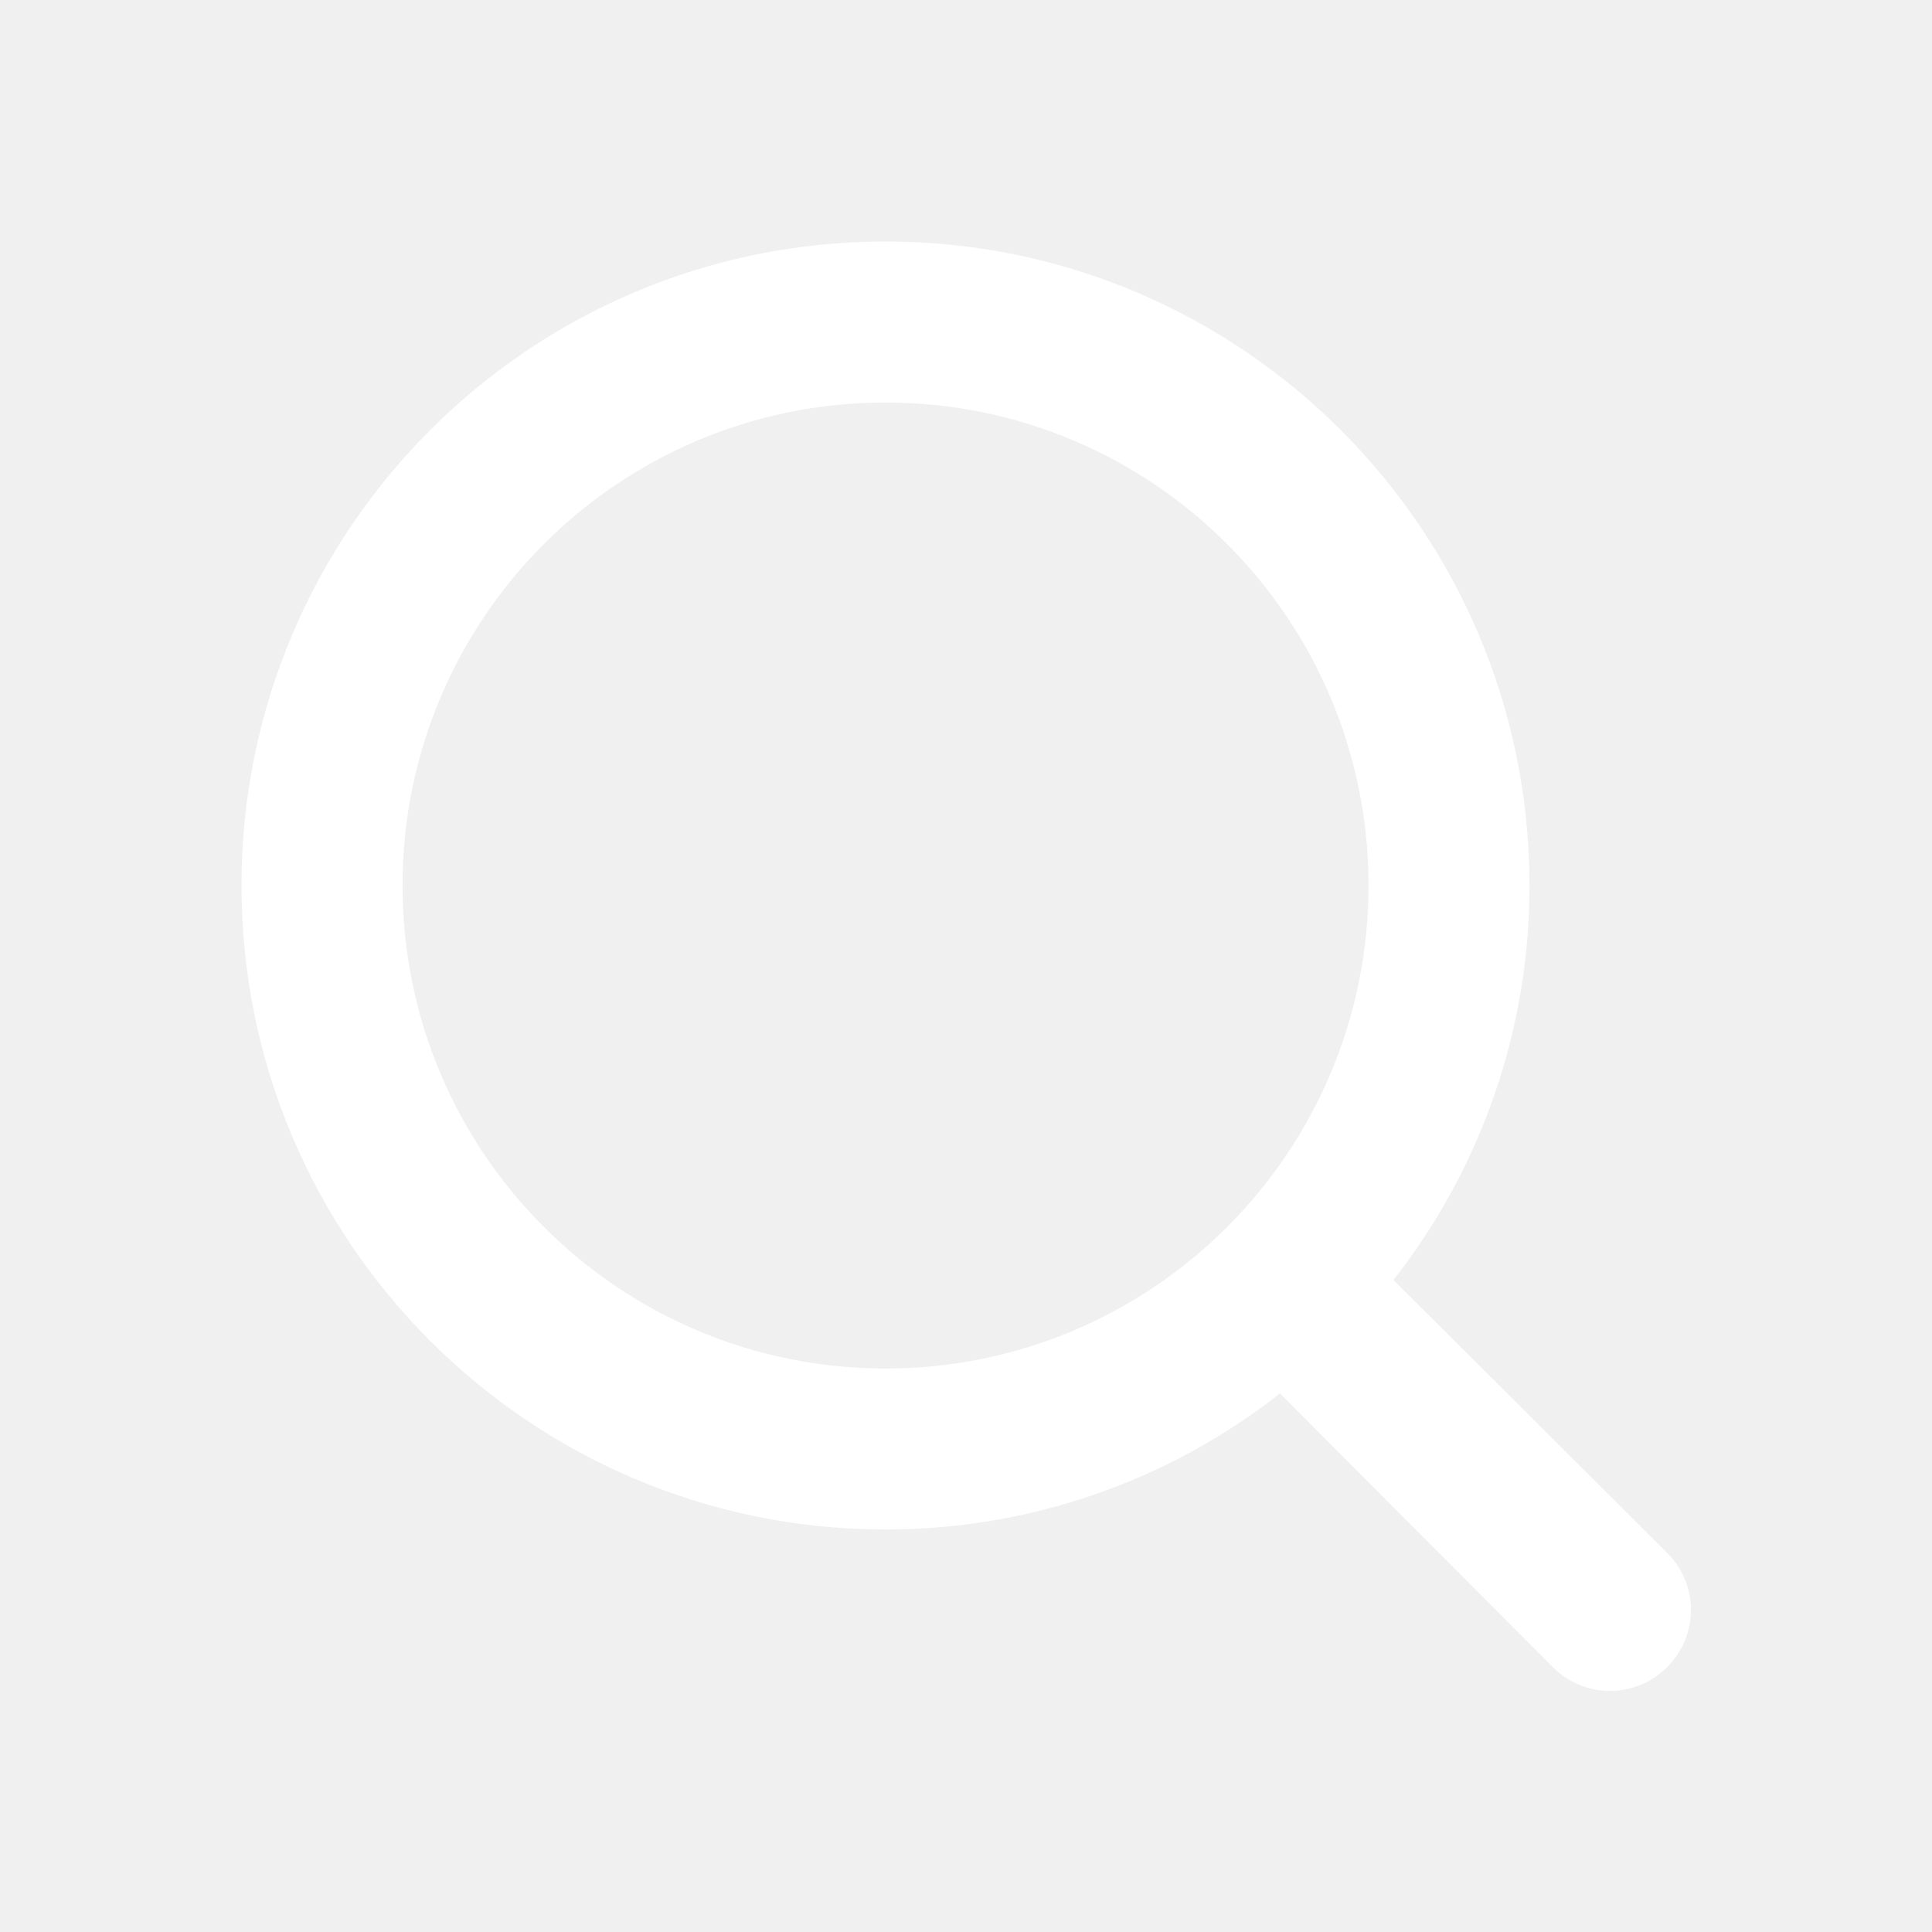
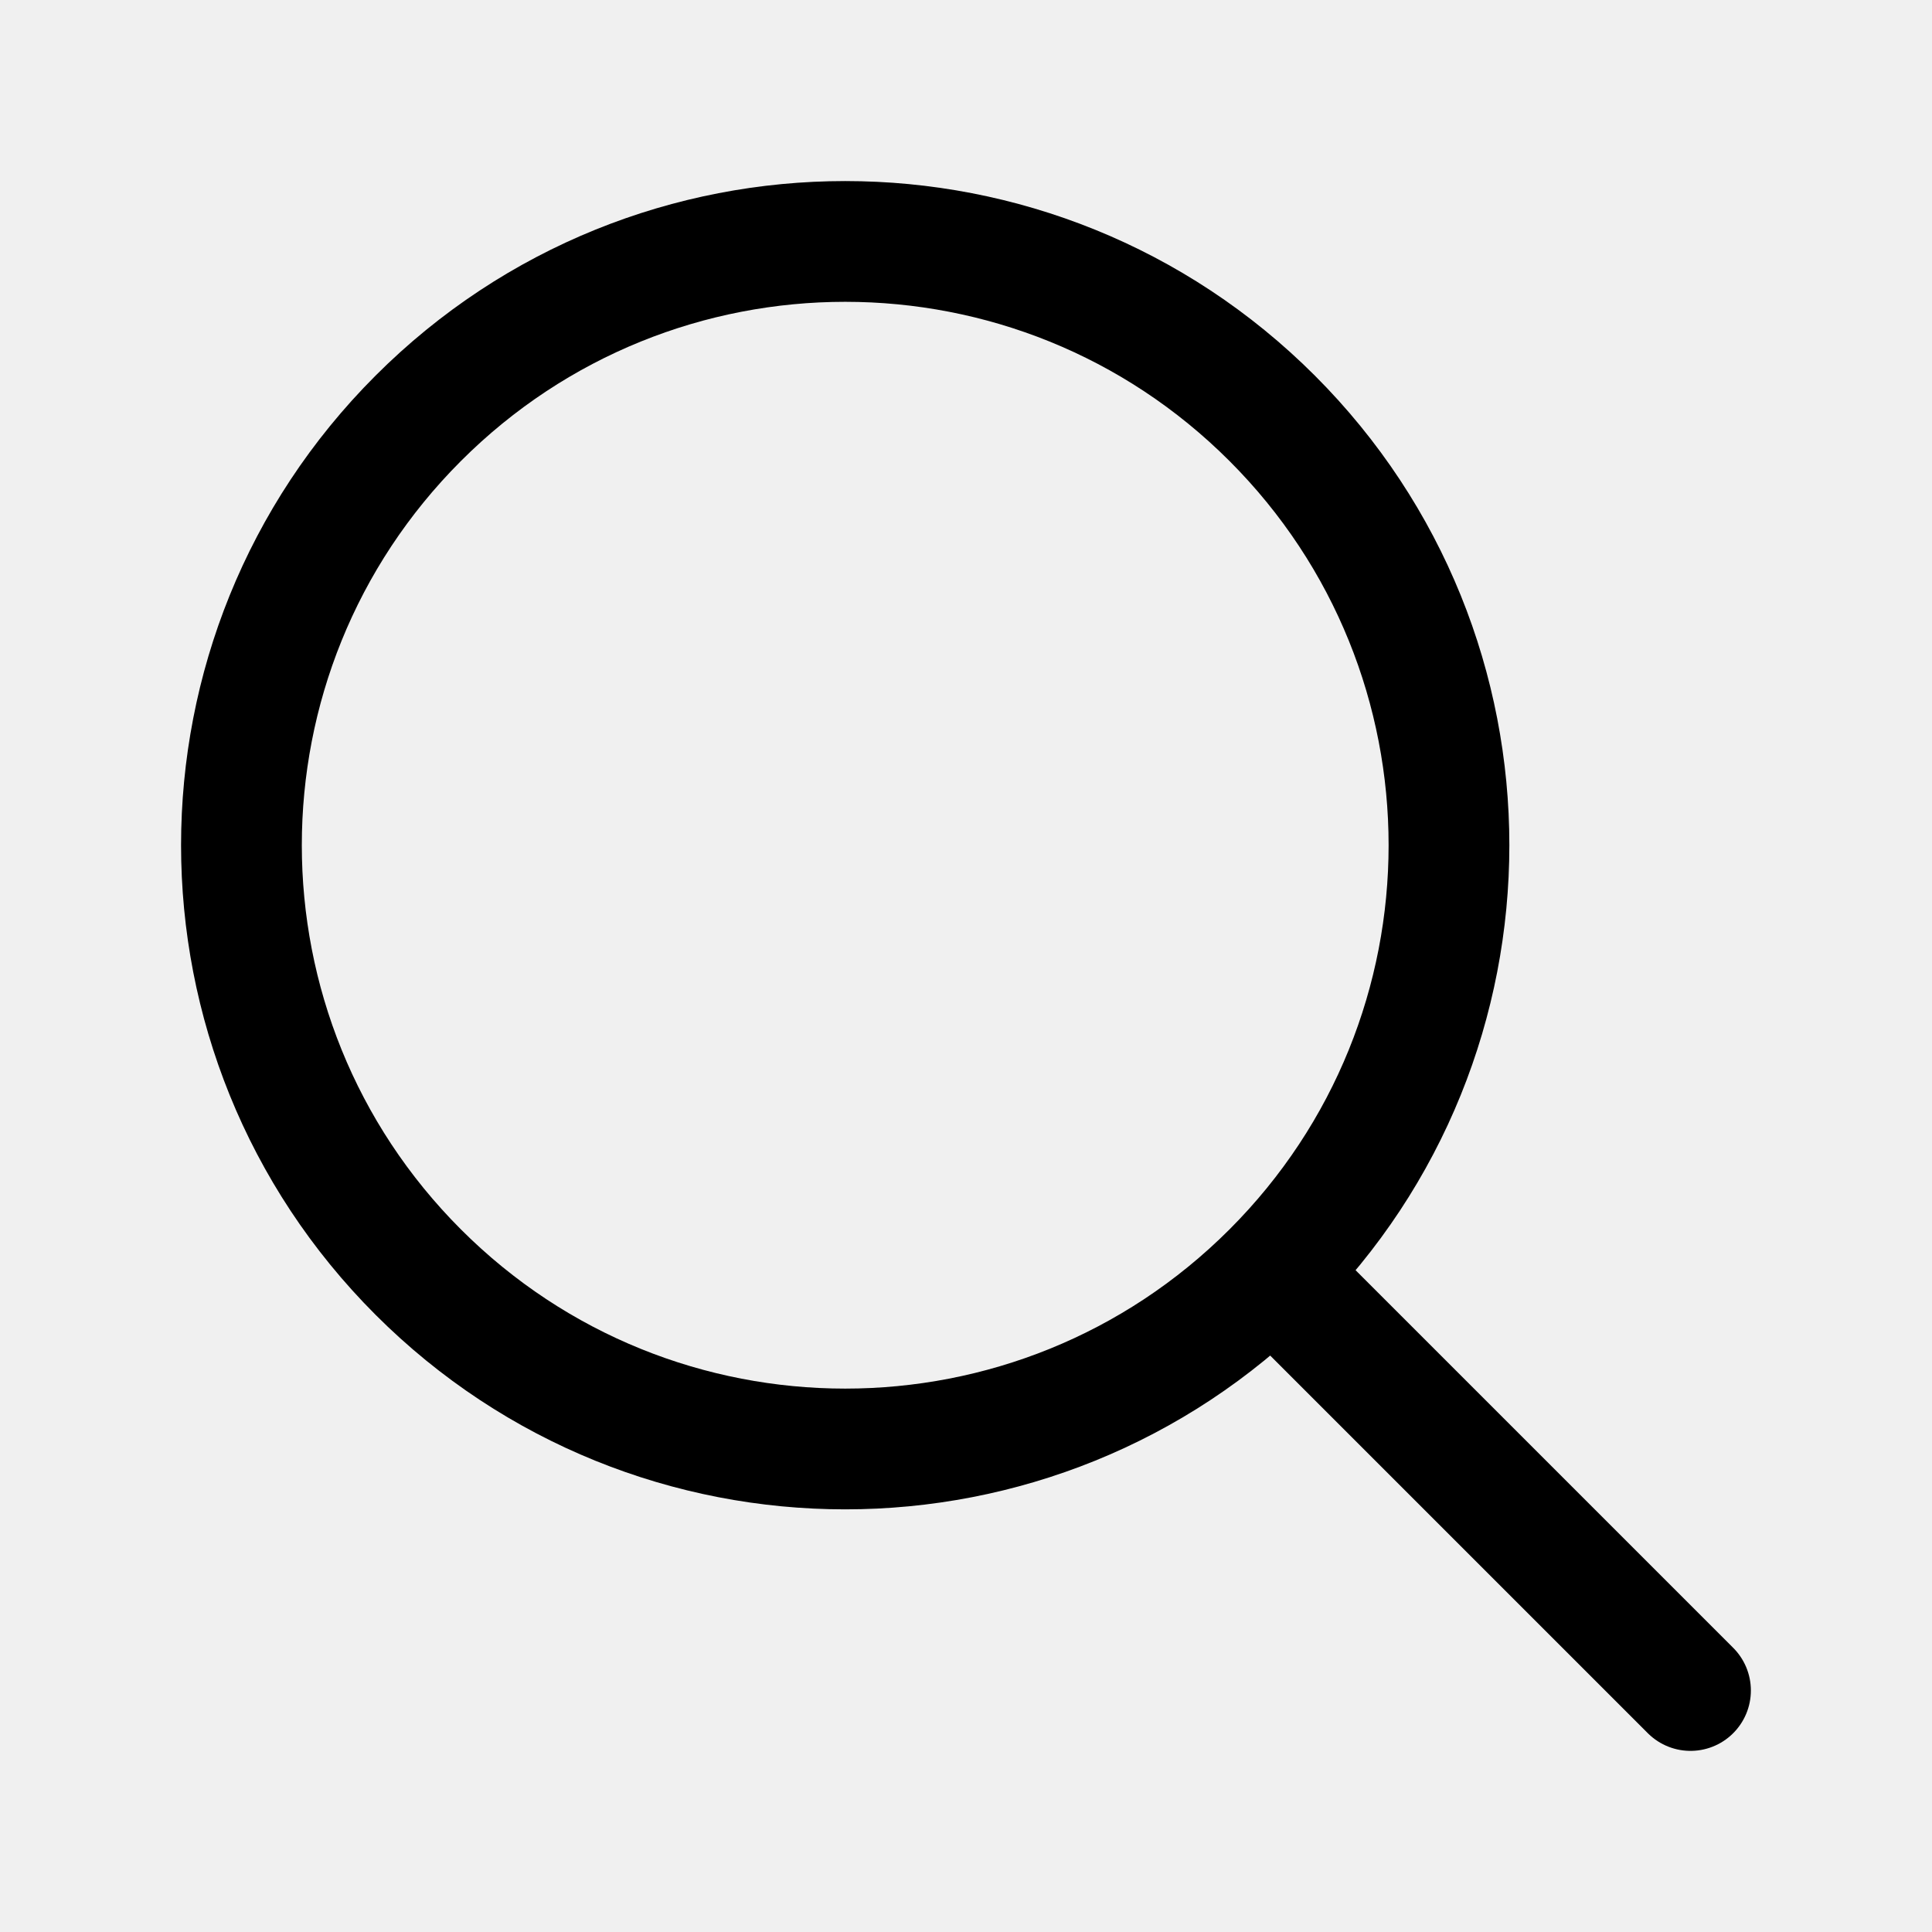
- <svg xmlns="http://www.w3.org/2000/svg" width="32" height="32">
-   <path d="M27.613 25.72 23.08 21.2a10.56 10.56 0 0 0 2.253-6.533C25.333 8.776 20.558 4 14.667 4S4 8.776 4 14.667c0 5.89 4.776 10.666 10.667 10.666A10.56 10.56 0 0 0 21.2 23.08l4.52 4.533a1.333 1.333 0 0 0 1.893 0 1.333 1.333 0 0 0 0-1.893ZM6.667 14.667a8 8 0 1 1 16 0 8 8 0 0 1-16 0Z" fill="#FFF" />
+ <svg xmlns="http://www.w3.org/2000/svg" fill="none" viewBox="0 0 24 24" stroke-width="1.5" stroke="currentColor" class="w-6 h-6">
+   <path stroke-linecap="round" stroke-linejoin="round" d="m21 21-5.197-5.197m0 0A7.5 7.5 0 1 0 5.196 5.196a7.5 7.5 0 0 0 10.607 10.607Z" />
</svg>
